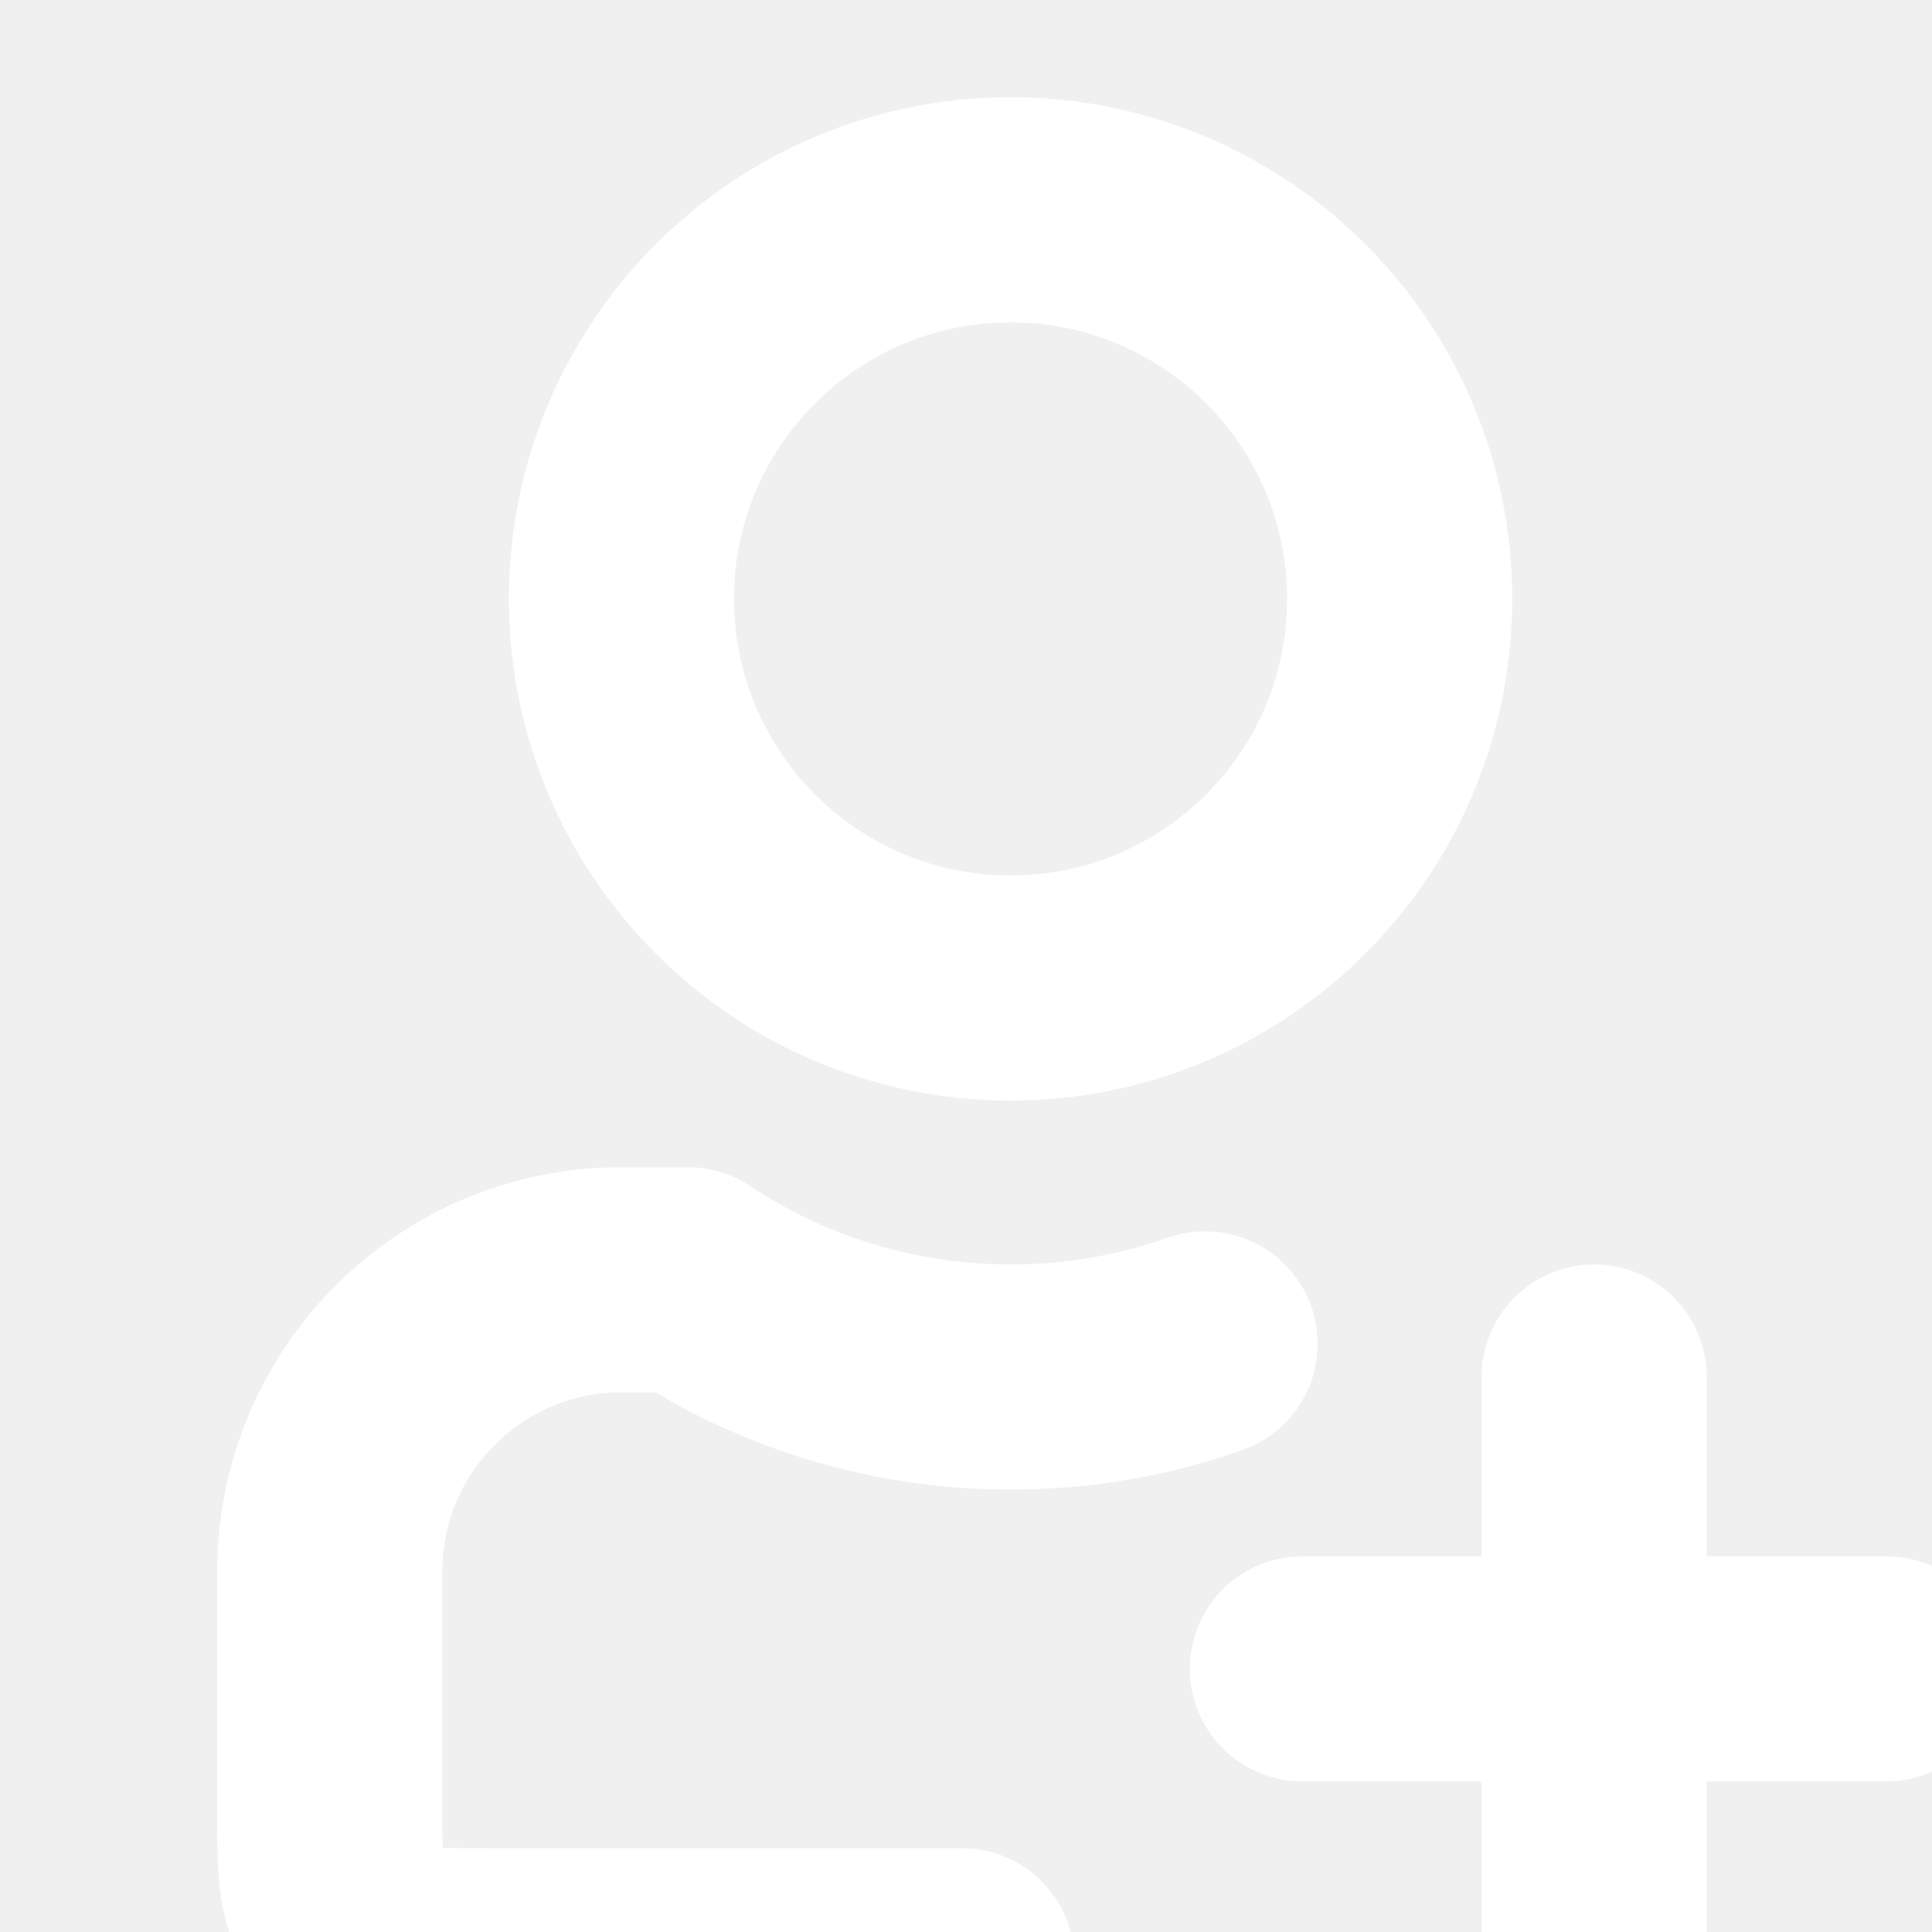
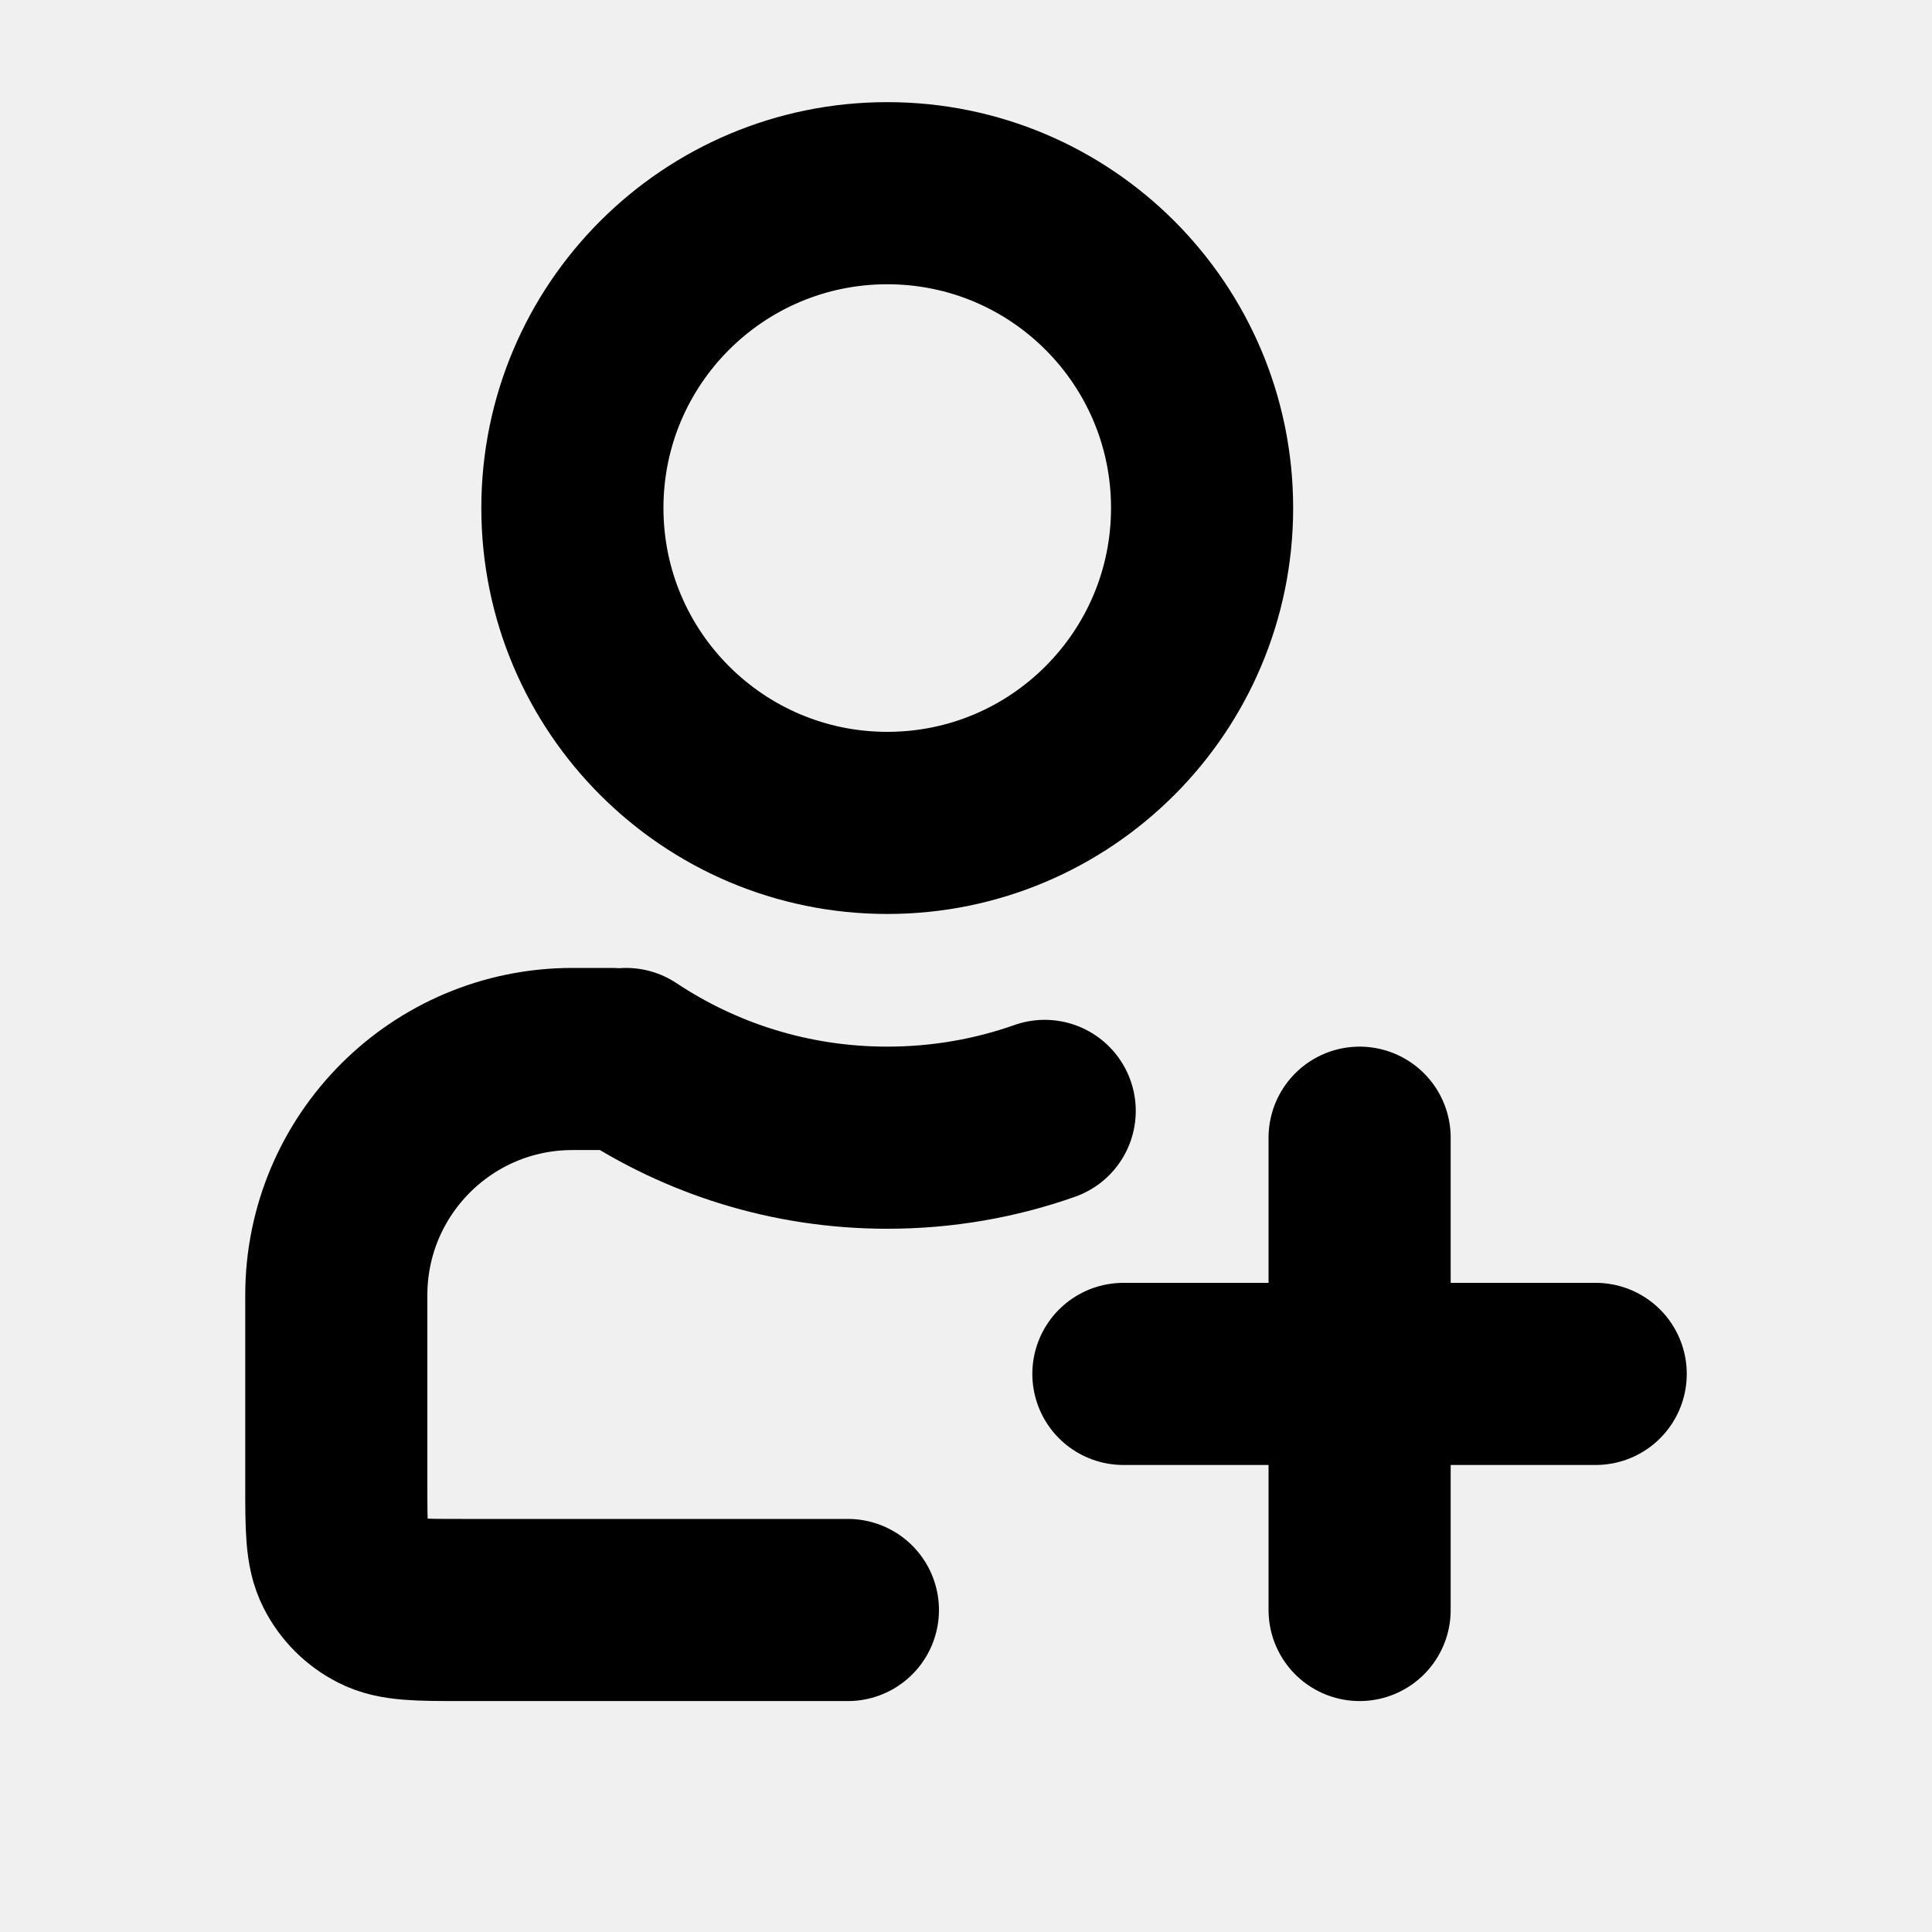
<svg xmlns="http://www.w3.org/2000/svg" width="15" height="15" viewBox="0 0 15 15" fill="none">
-   <g clip-path="url(#clip0_3_816)">
-     <path d="M14.643 12.957H10.112M12.377 10.691V15.223M5.34 9.936C6.058 10.413 6.92 10.691 7.846 10.691C8.376 10.691 8.884 10.601 9.356 10.434M7.468 15.223H3.768C3.345 15.223 3.133 15.223 2.972 15.14C2.83 15.068 2.714 14.952 2.642 14.81C2.56 14.649 2.56 14.437 2.56 14.014V12.202C2.56 10.95 3.574 9.936 4.825 9.936H5.203M10.867 4.65C10.867 6.318 9.514 7.671 7.846 7.671C6.178 7.671 4.825 6.318 4.825 4.65C4.825 2.981 6.178 1.629 7.846 1.629C9.514 1.629 10.867 2.981 10.867 4.65Z" stroke="white" stroke-width="1.748" stroke-linecap="round" stroke-linejoin="round" />
-   </g>
-   <defs>
-     <clipPath id="clip0_3_816">
-       <rect width="15" height="15" fill="white" />
-     </clipPath>
-   </defs>
+   <path d="M12.389 10.667H8.722M10.556 8.833V12.5M4.861 8.222C5.442 8.608 6.139 8.833 6.889 8.833C7.317 8.833 7.729 8.76 8.111 8.625M6.583 12.5H3.589C3.247 12.5 3.075 12.5 2.945 12.433C2.83 12.375 2.736 12.281 2.678 12.166C2.611 12.036 2.611 11.864 2.611 11.522V10.056C2.611 9.043 3.432 8.222 4.444 8.222H4.75M9.333 3.944C9.333 5.294 8.239 6.389 6.889 6.389C5.539 6.389 4.444 5.294 4.444 3.944C4.444 2.594 5.539 1.5 6.889 1.5C8.239 1.5 9.333 2.594 9.333 3.944Z" stroke="black" stroke-width="1.414" stroke-linecap="round" stroke-linejoin="round" />
</svg>
